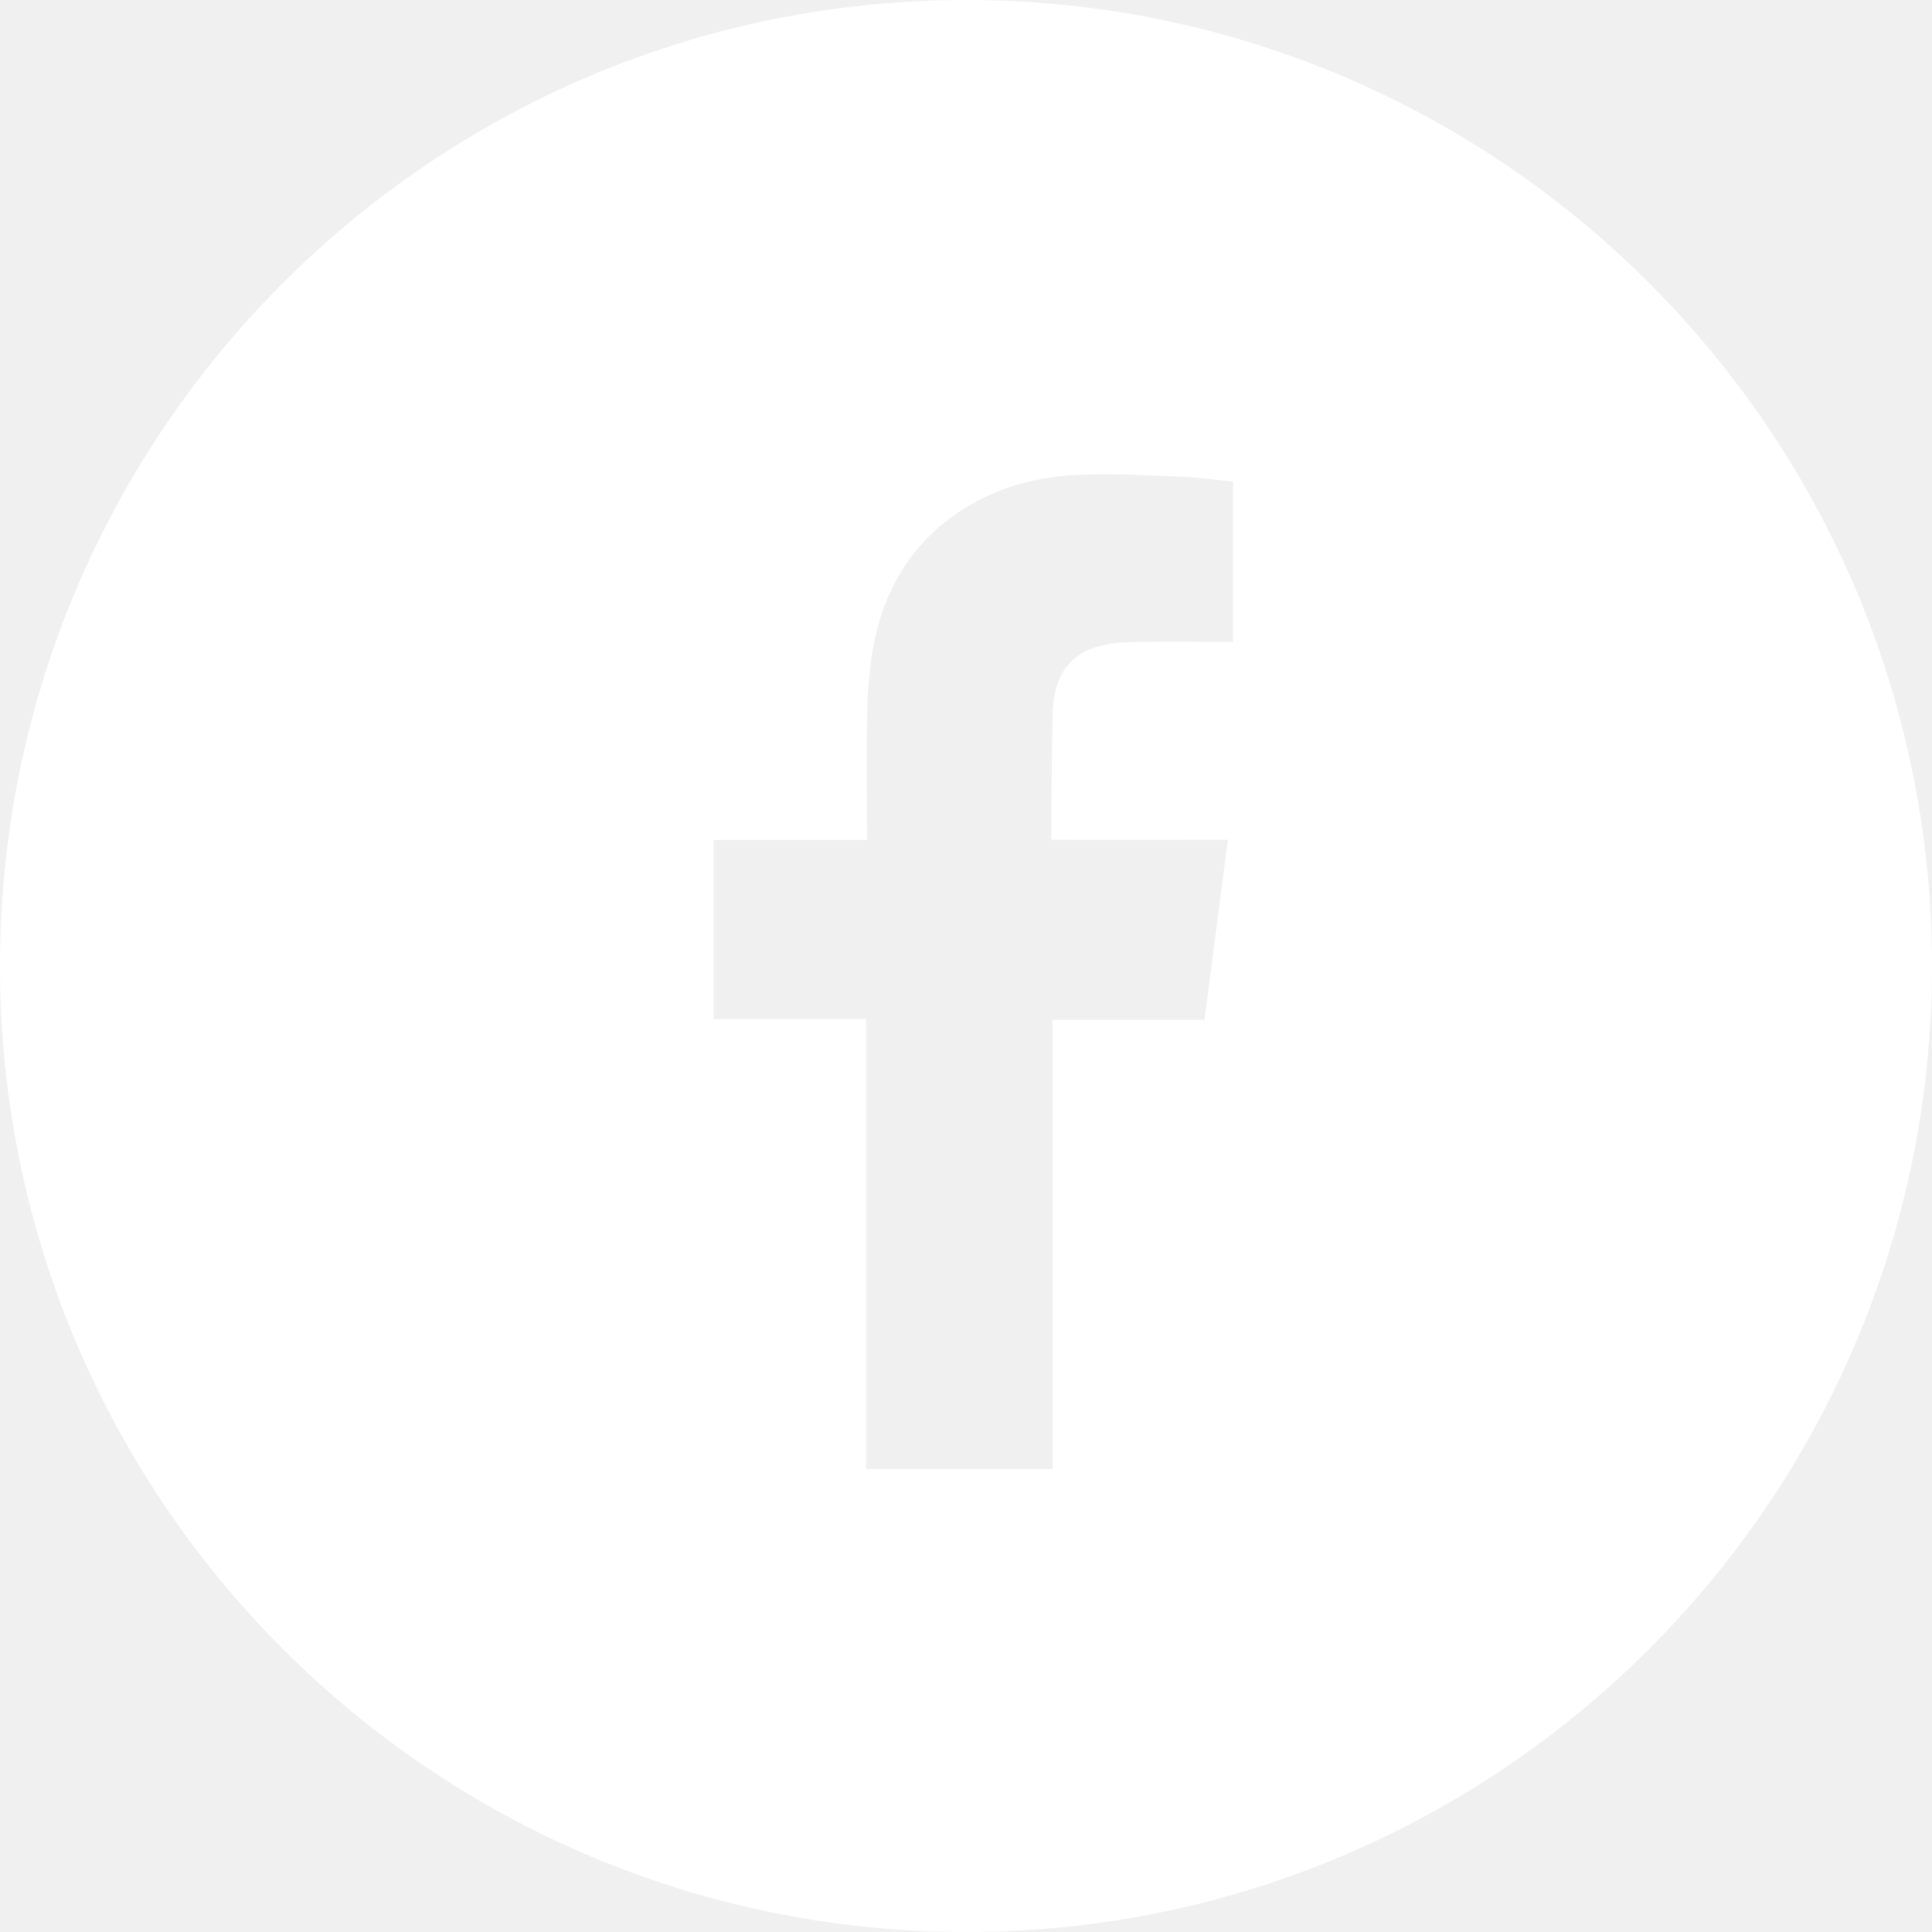
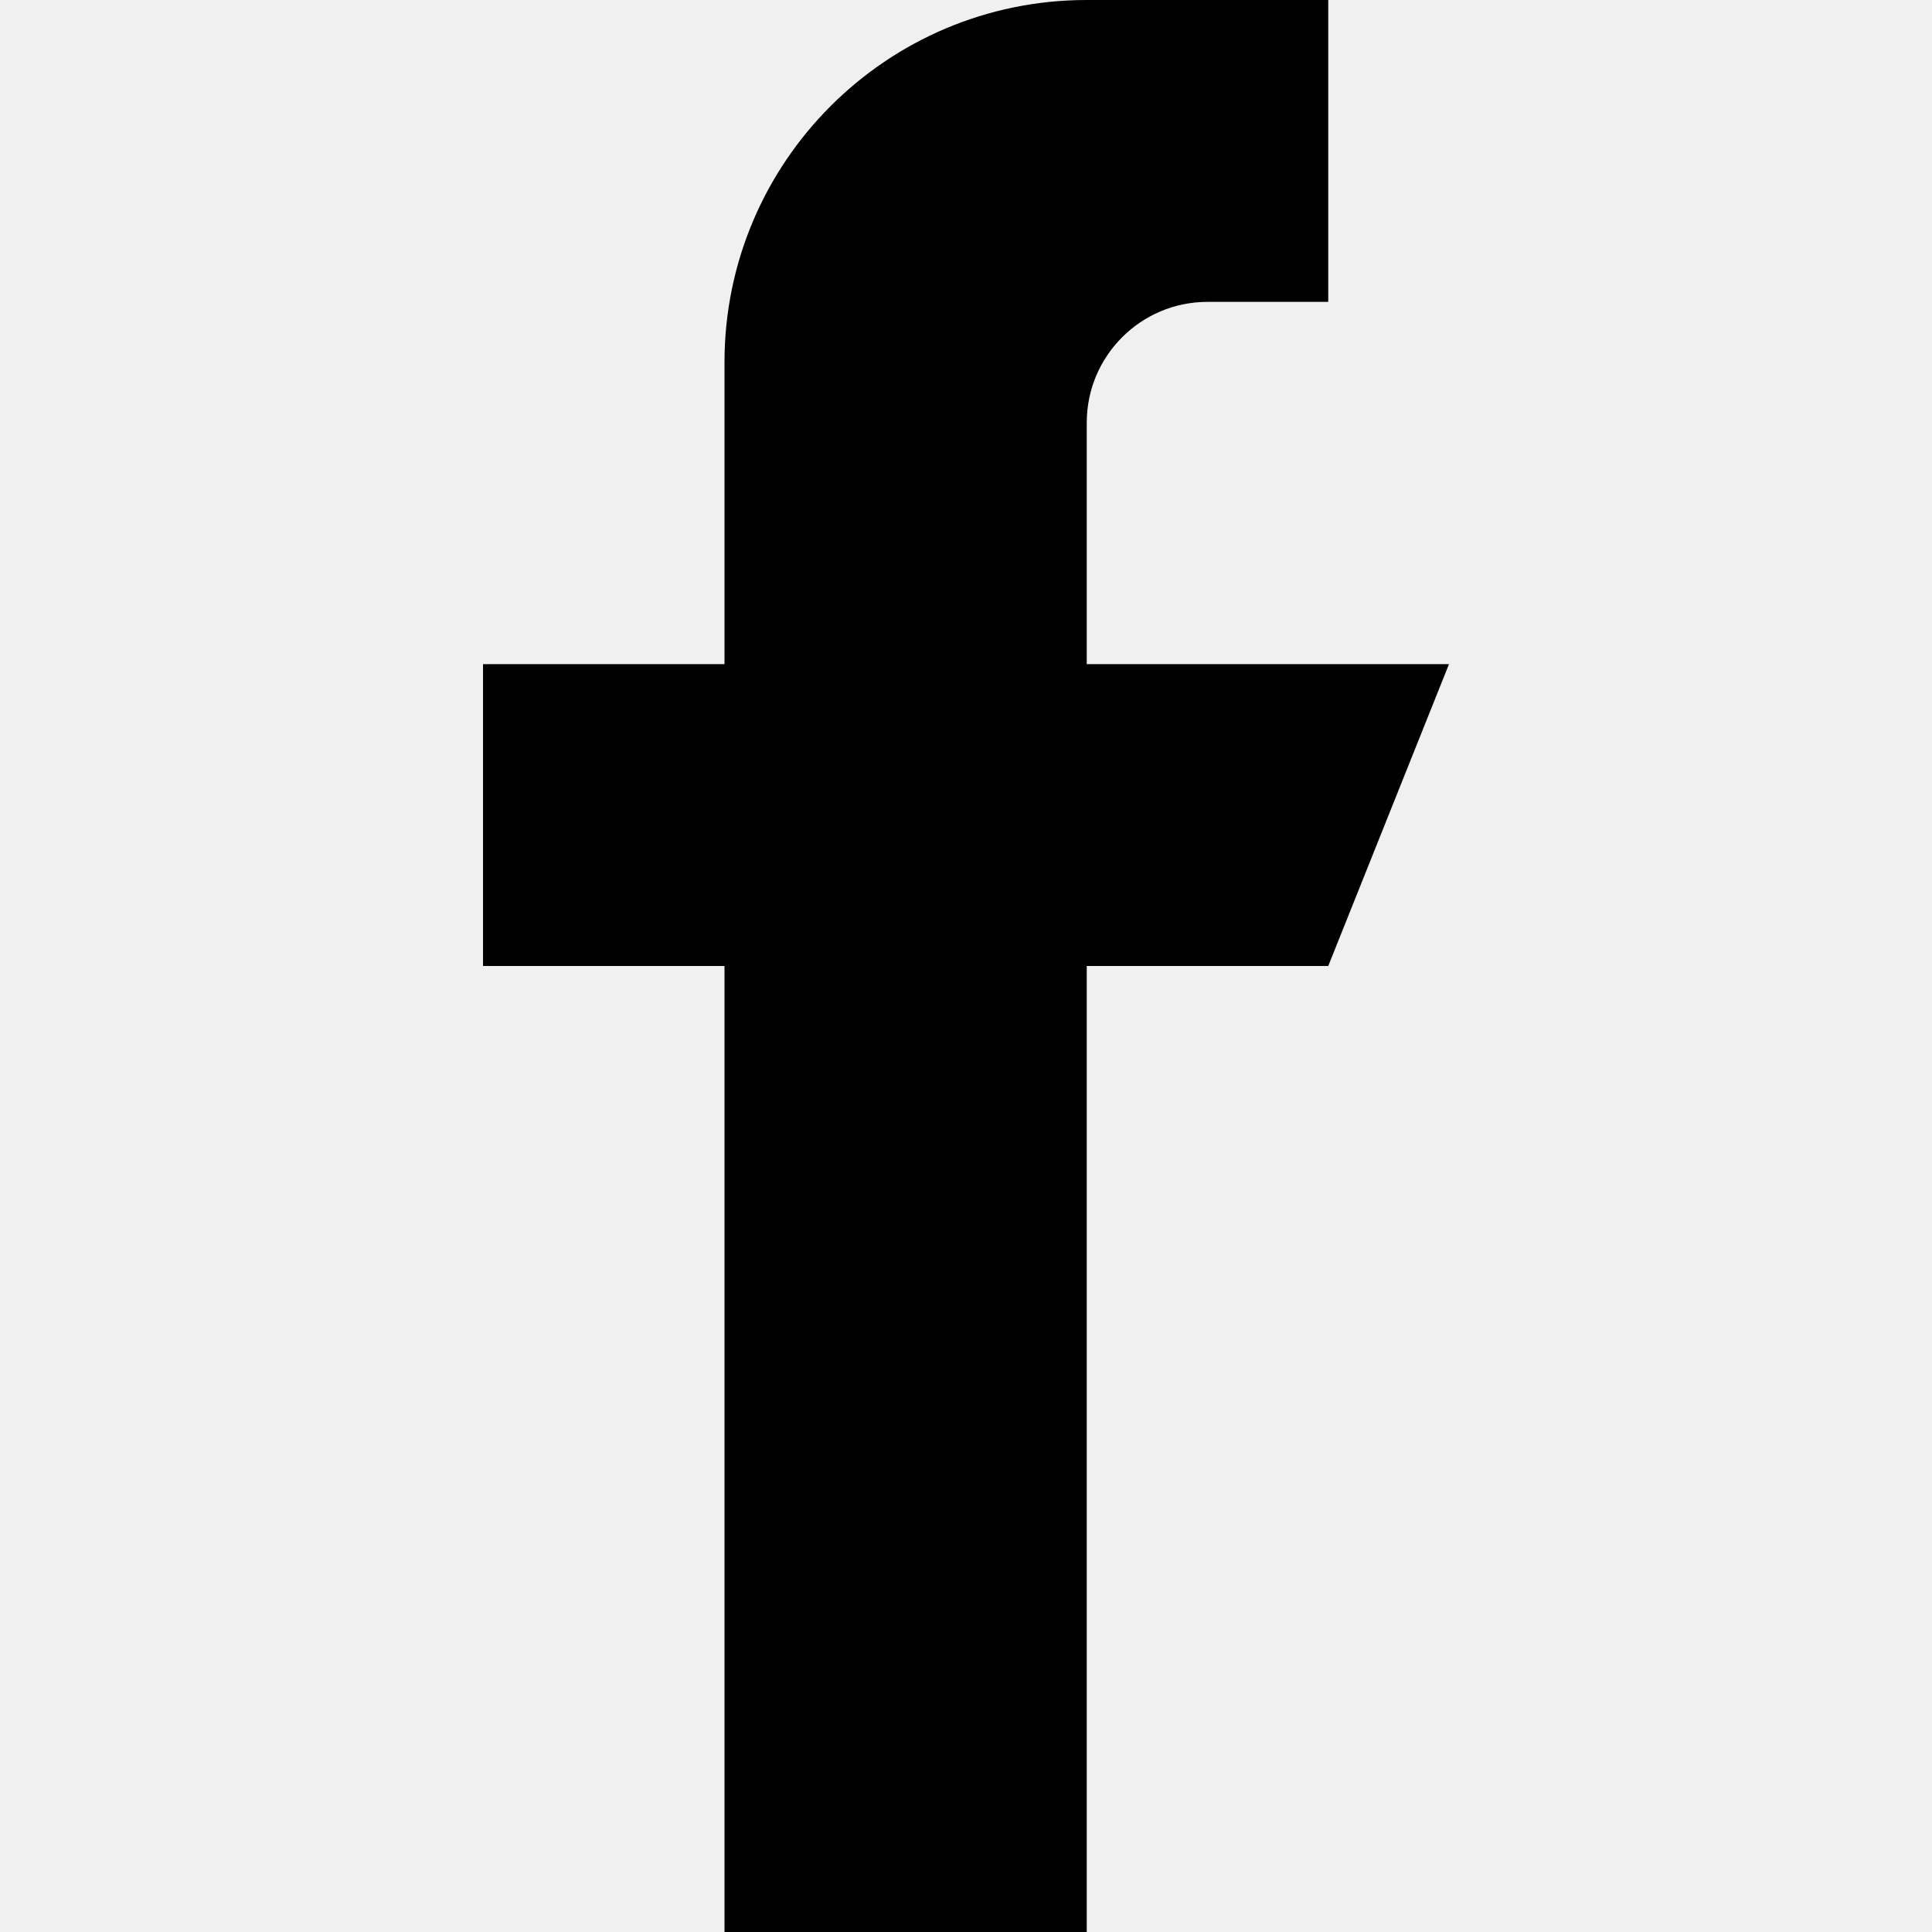
- <svg xmlns="http://www.w3.org/2000/svg" width="30" height="30" viewBox="0 0 30 30">
-   <path fill="#FFF" fill-rule="evenodd" d="M15 30C6.716 30 0 23.284 0 15 0 6.716 6.716 0 15 0c8.284 0 15 6.716 15 15 0 8.284-6.716 15-15 15zm1.343-7.189v-6.976h2.36l.363-2.794h-.531l-.872.001-1.34-.001s.007-1.379.024-1.976c.023-.82.508-1.07 1.165-1.093.188-.007.376-.008.564-.008a48.134 48.134 0 0 1 .765.003h.305V7.478c-.255-.025-.523-.062-.791-.076-.403-.017-.806-.037-1.209-.037-.089 0-.177.001-.265.003-.75.015-1.459.197-2.079.643-.711.51-1.102 1.229-1.25 2.078a7.055 7.055 0 0 0-.087 1.067c-.014.56-.003 1.118-.002 1.677v.21h-2.382v2.779h2.368v6.989h2.894z" />
+ <svg xmlns="http://www.w3.org/2000/svg" version="1.1" id="Capa_1" x="0px" y="0px" viewBox="0 0 512 512" style="enable-background:new 0 0 512 512;" xml:space="preserve">
+   <g>
+     <g>
+       <path d="M288,176v-64c0-17.664,14.336-32,32-32h32V0h-64c-53.024,0-96,42.976-96,96v80h-64v80h64v256h96V256h64l32-80H288z" />
+     </g>
+   </g>
+   <g>
+ </g>
+   <g>
+ </g>
+   <g>
+ </g>
+   <g>
+ </g>
+   <g>
+ </g>
+   <g>
+ </g>
+   <g>
+ </g>
+   <g>
+ </g>
+   <g>
+ </g>
+   <g>
+ </g>
+   <g>
+ </g>
+   <g>
+ </g>
+   <g>
+ </g>
+   <g>
+ </g>
+   <g>
+ </g>
</svg>
